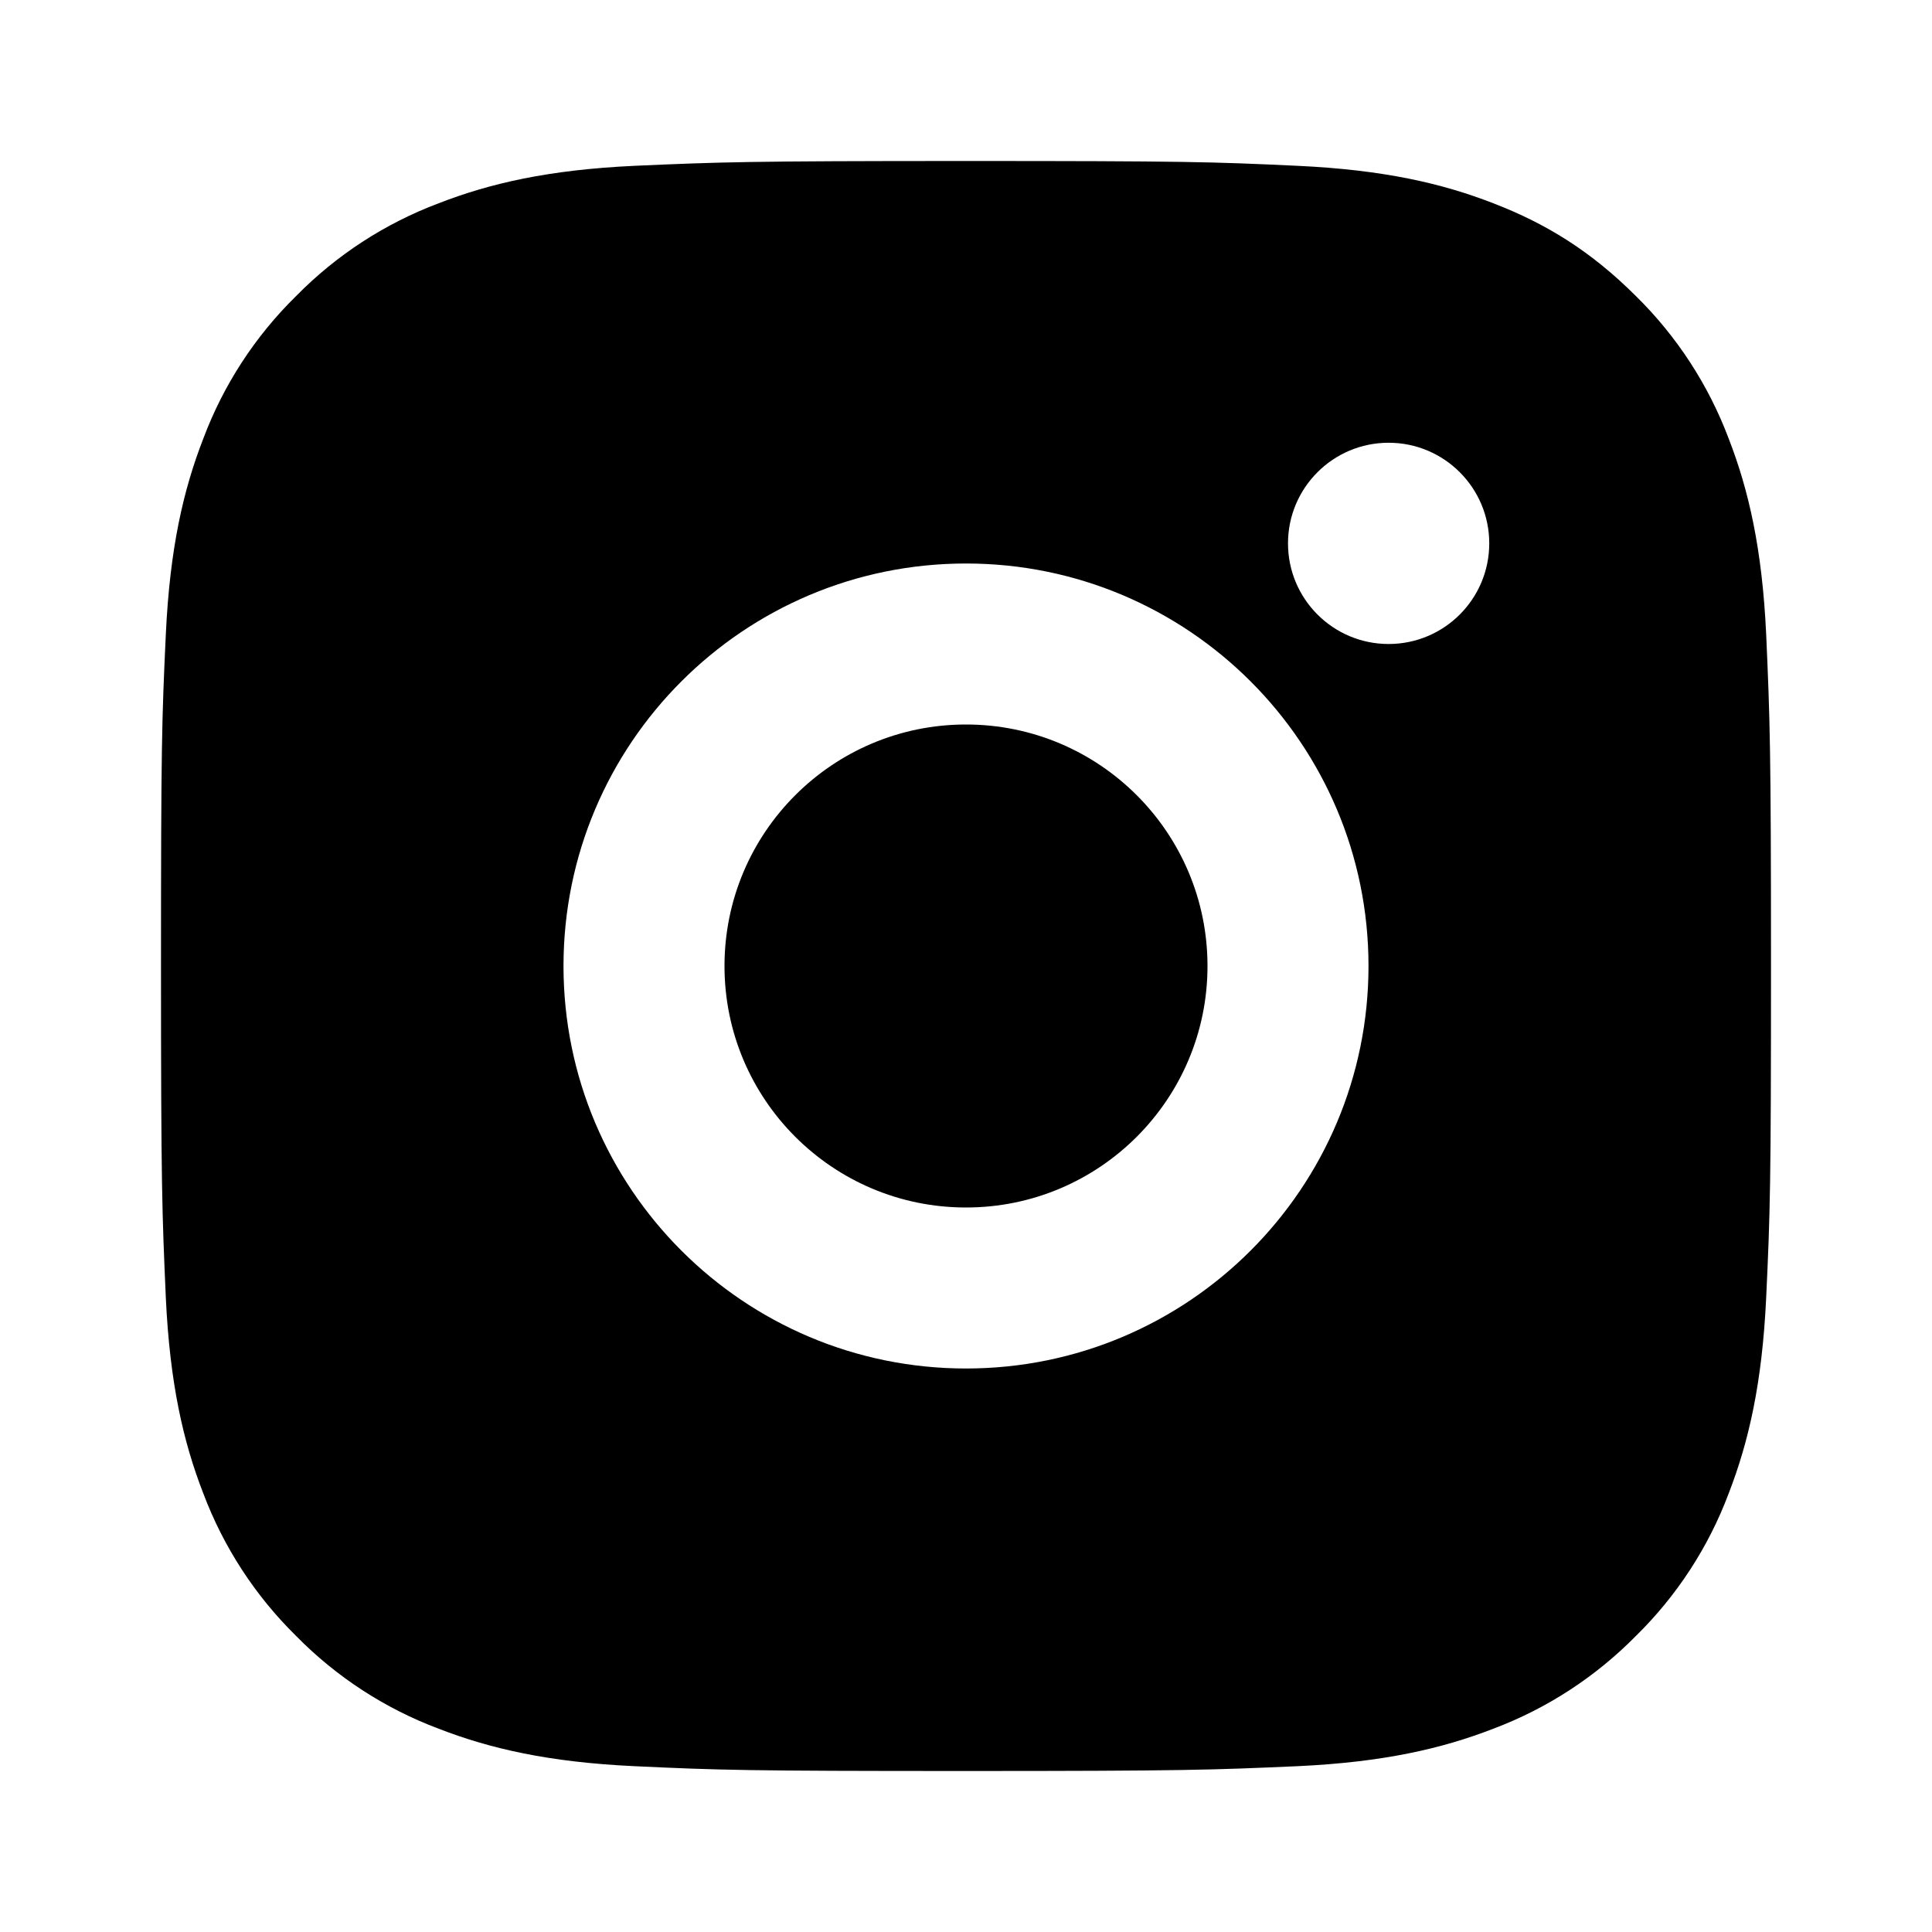
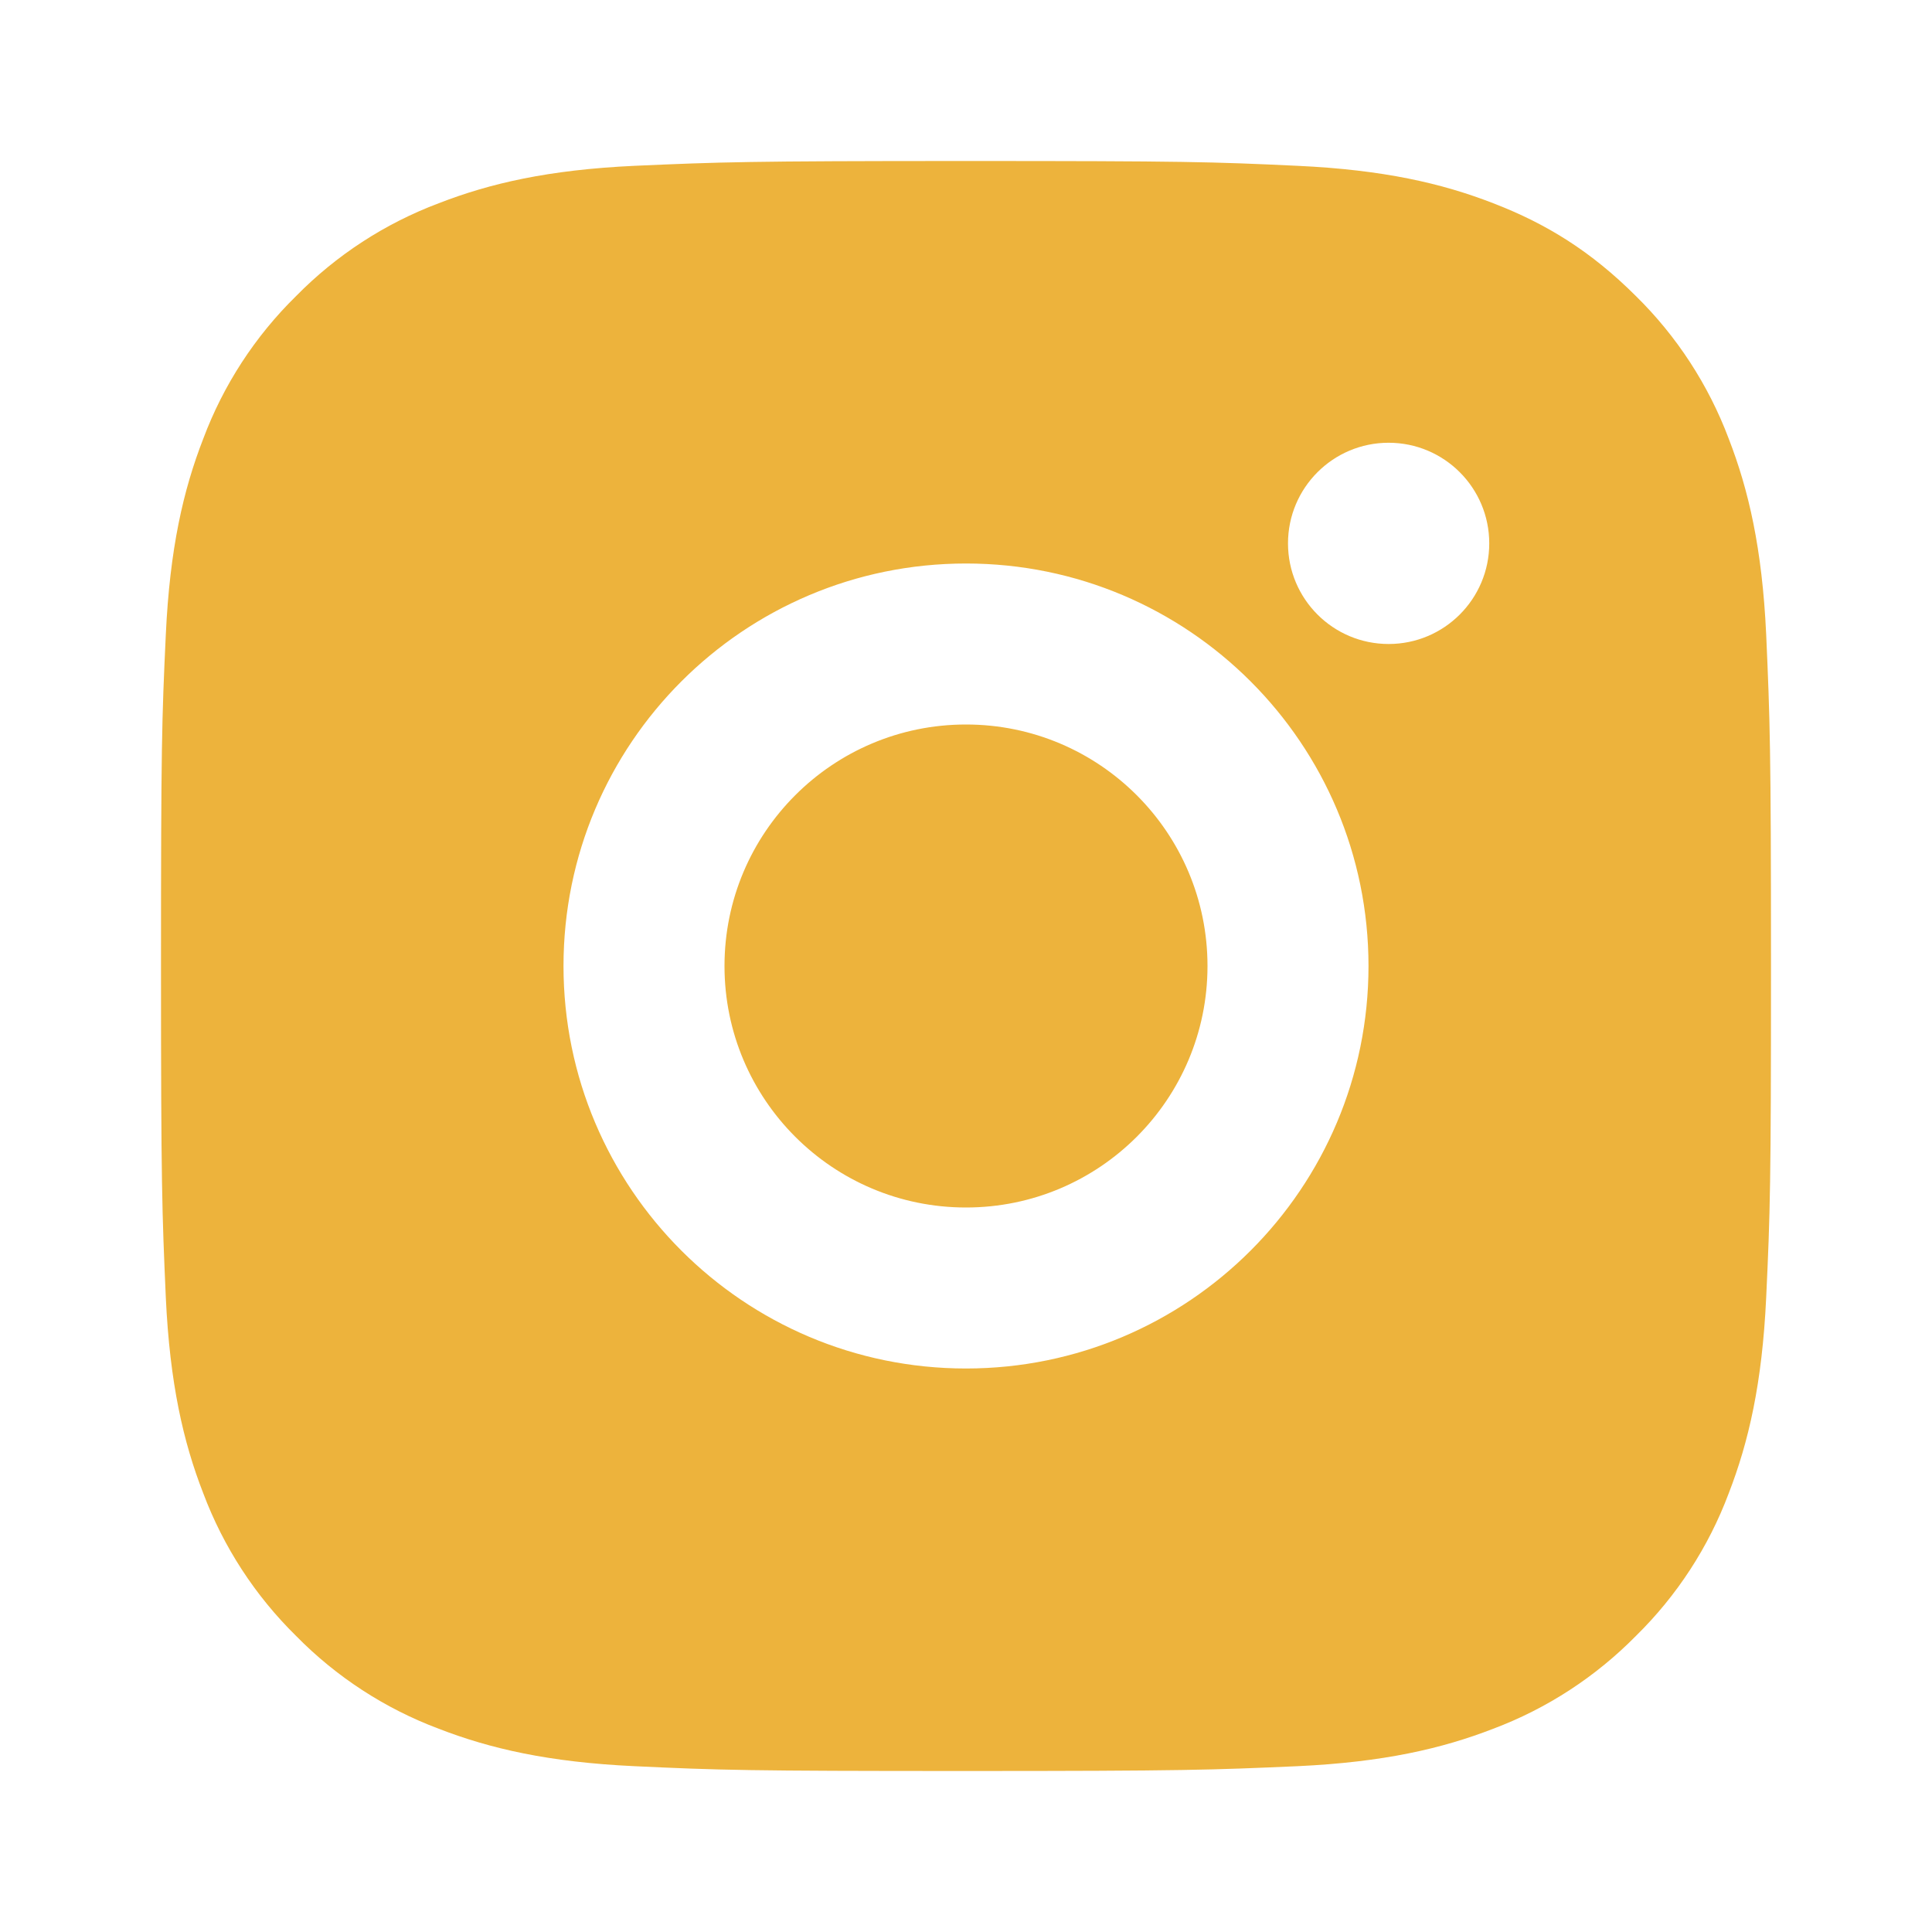
- <svg xmlns="http://www.w3.org/2000/svg" viewBox="0 0 24 24" class="text-amber-400" fill="currentColor">
+ <svg xmlns="http://www.w3.org/2000/svg" viewBox="0 0 24 24" fill="#EDB33C">
  <path d="M12 2c2.717 0 3.056.01 4.122.06 1.065.05 1.79.217 2.428.465.66.254 1.216.598 1.772 1.153.509.5.902 1.105 1.153 1.772.247.637.415 1.363.465 2.428.047 1.066.06 1.405.06 4.122 0 2.717-.01 3.056-.06 4.122-.05 1.065-.218 1.79-.465 2.428a4.883 4.883 0 01-1.153 1.772c-.5.508-1.105.902-1.772 1.153-.637.247-1.363.415-2.428.465-1.066.047-1.405.06-4.122.06-2.717 0-3.056-.01-4.122-.06-1.065-.05-1.79-.218-2.428-.465a4.89 4.89 0 01-1.772-1.153 4.904 4.904 0 01-1.153-1.772c-.248-.637-.415-1.363-.465-2.428C2.013 15.056 2 14.717 2 12c0-2.717.01-3.056.06-4.122.05-1.066.217-1.79.465-2.428a4.88 4.88 0 011.153-1.772A4.897 4.897 0 015.45 2.525c.638-.248 1.362-.415 2.428-.465C8.944 2.013 9.283 2 12 2zm0 5a5 5 0 100 10 5 5 0 000-10zm6.5-.25a1.25 1.25 0 10-2.5 0 1.25 1.25 0 002.5 0zM12 9a3 3 0 110 6 3 3 0 010-6z" />
</svg>
